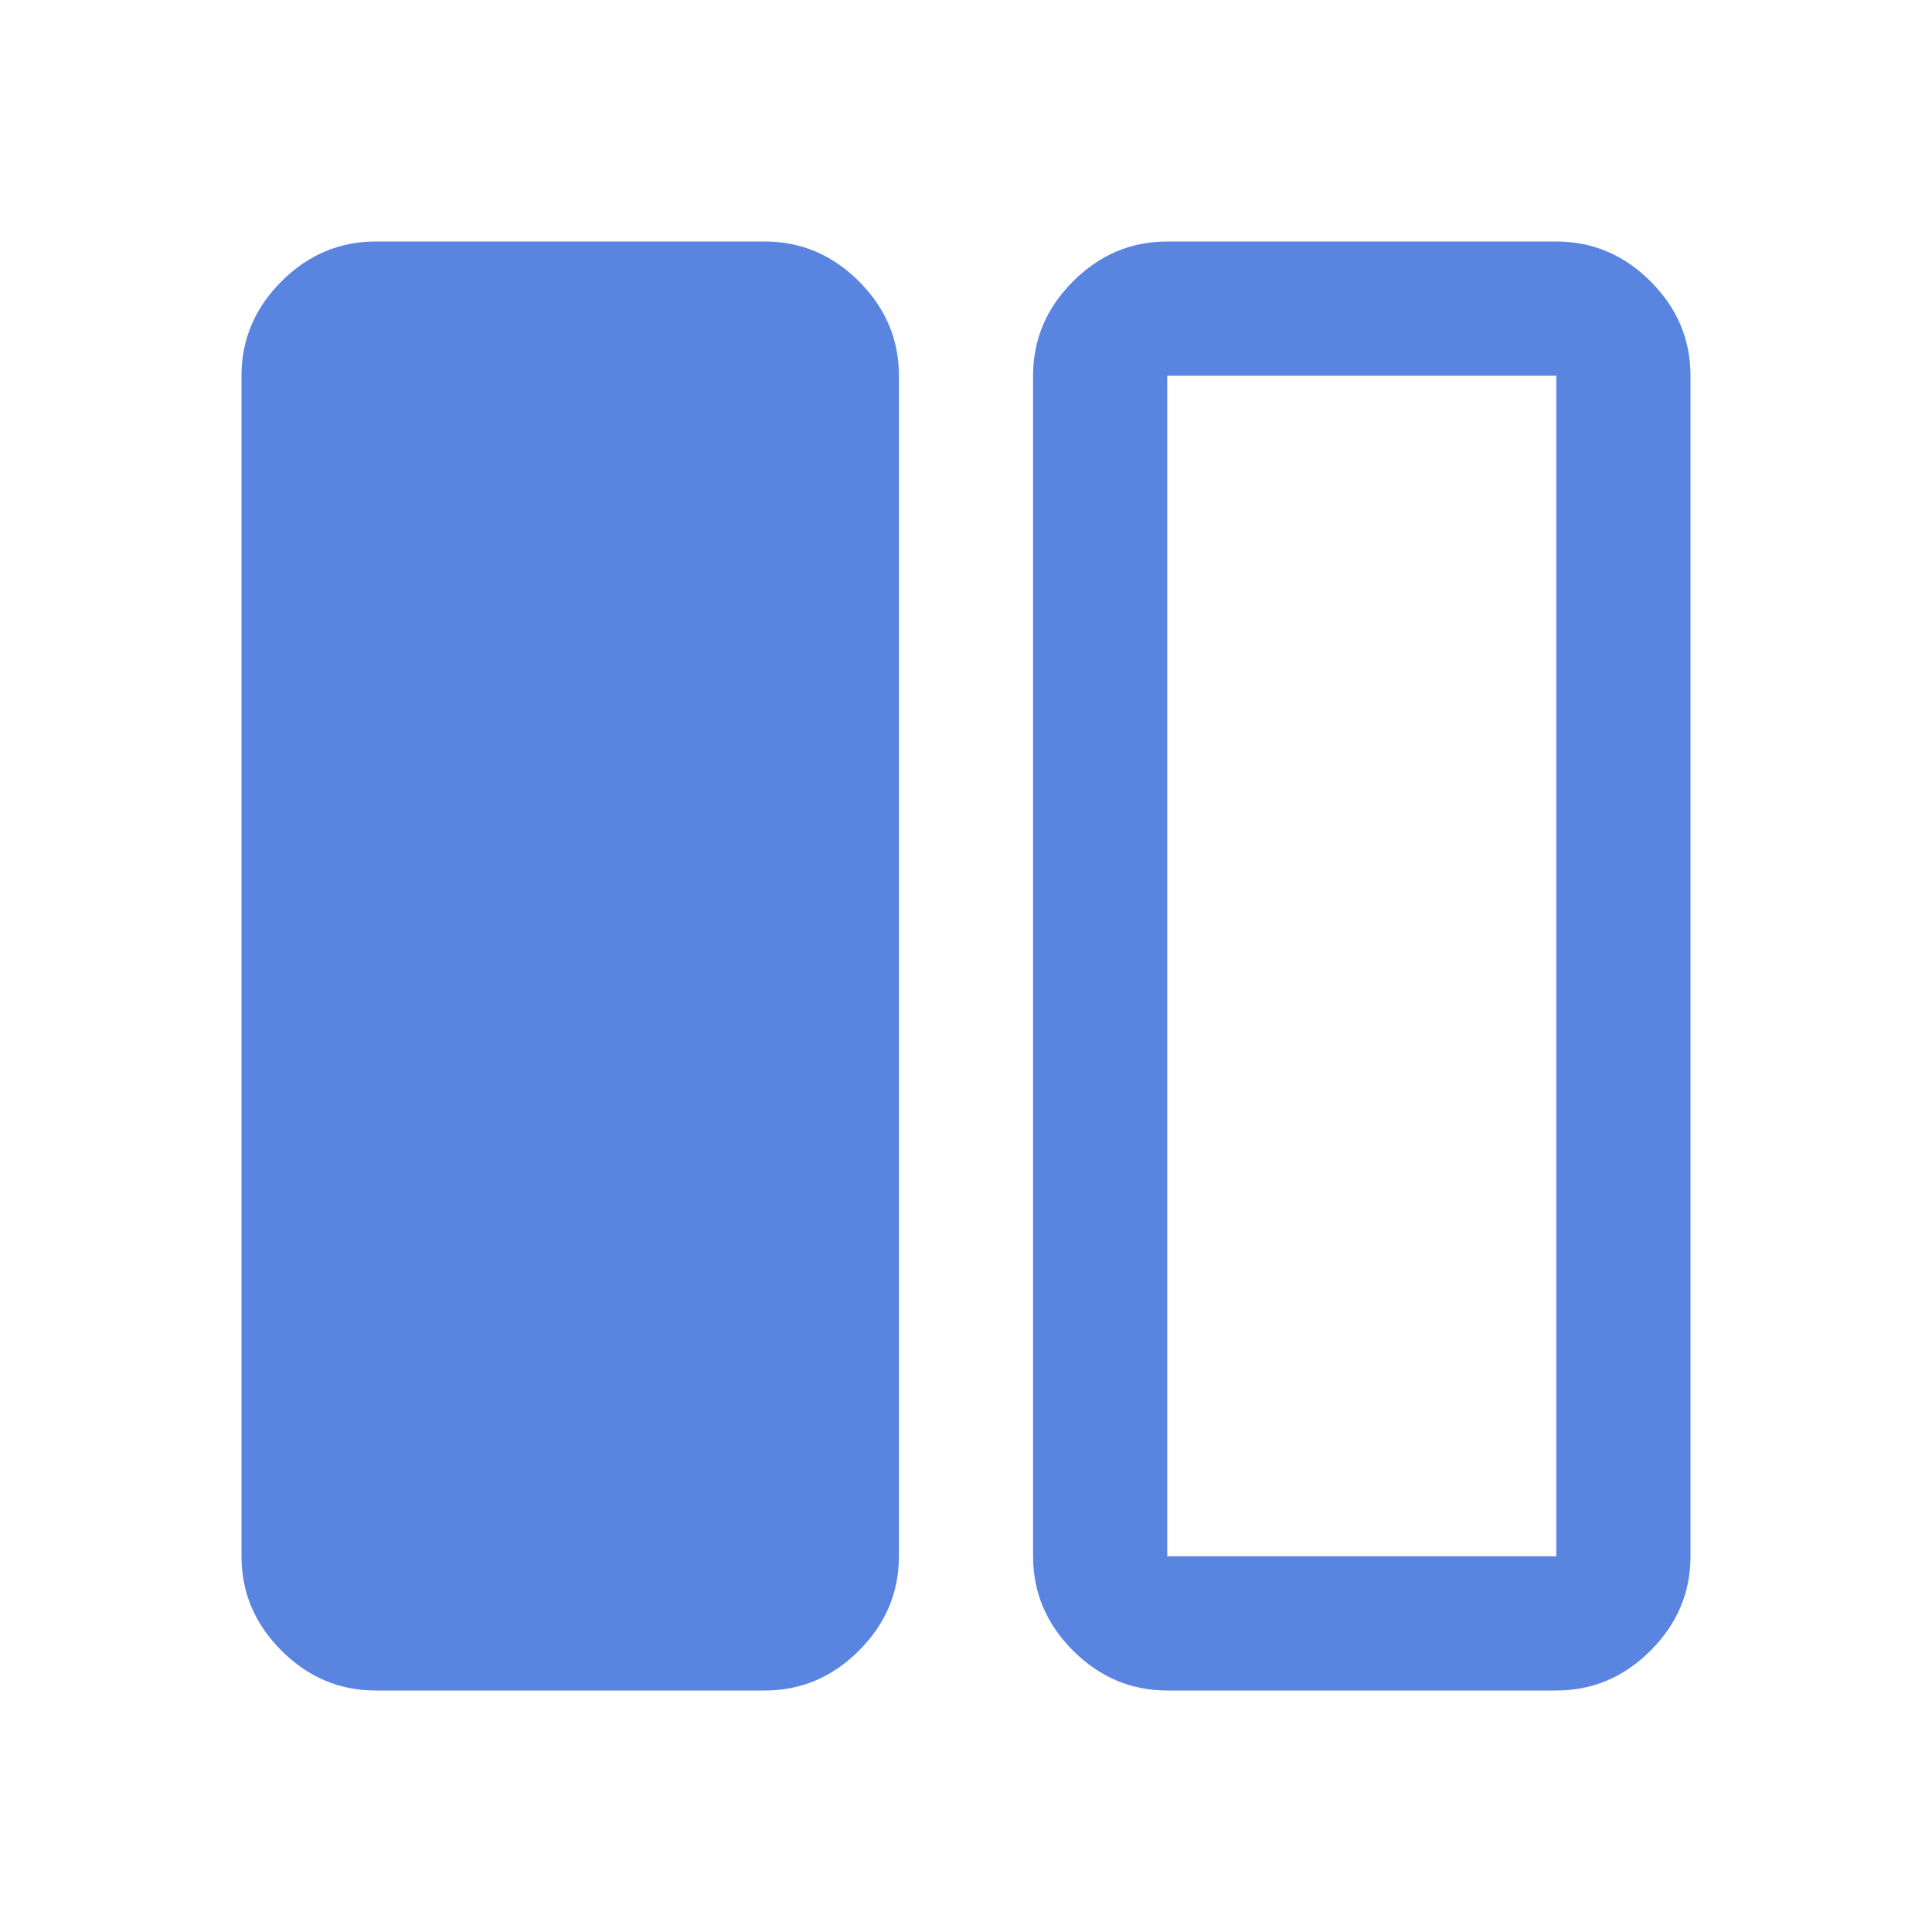
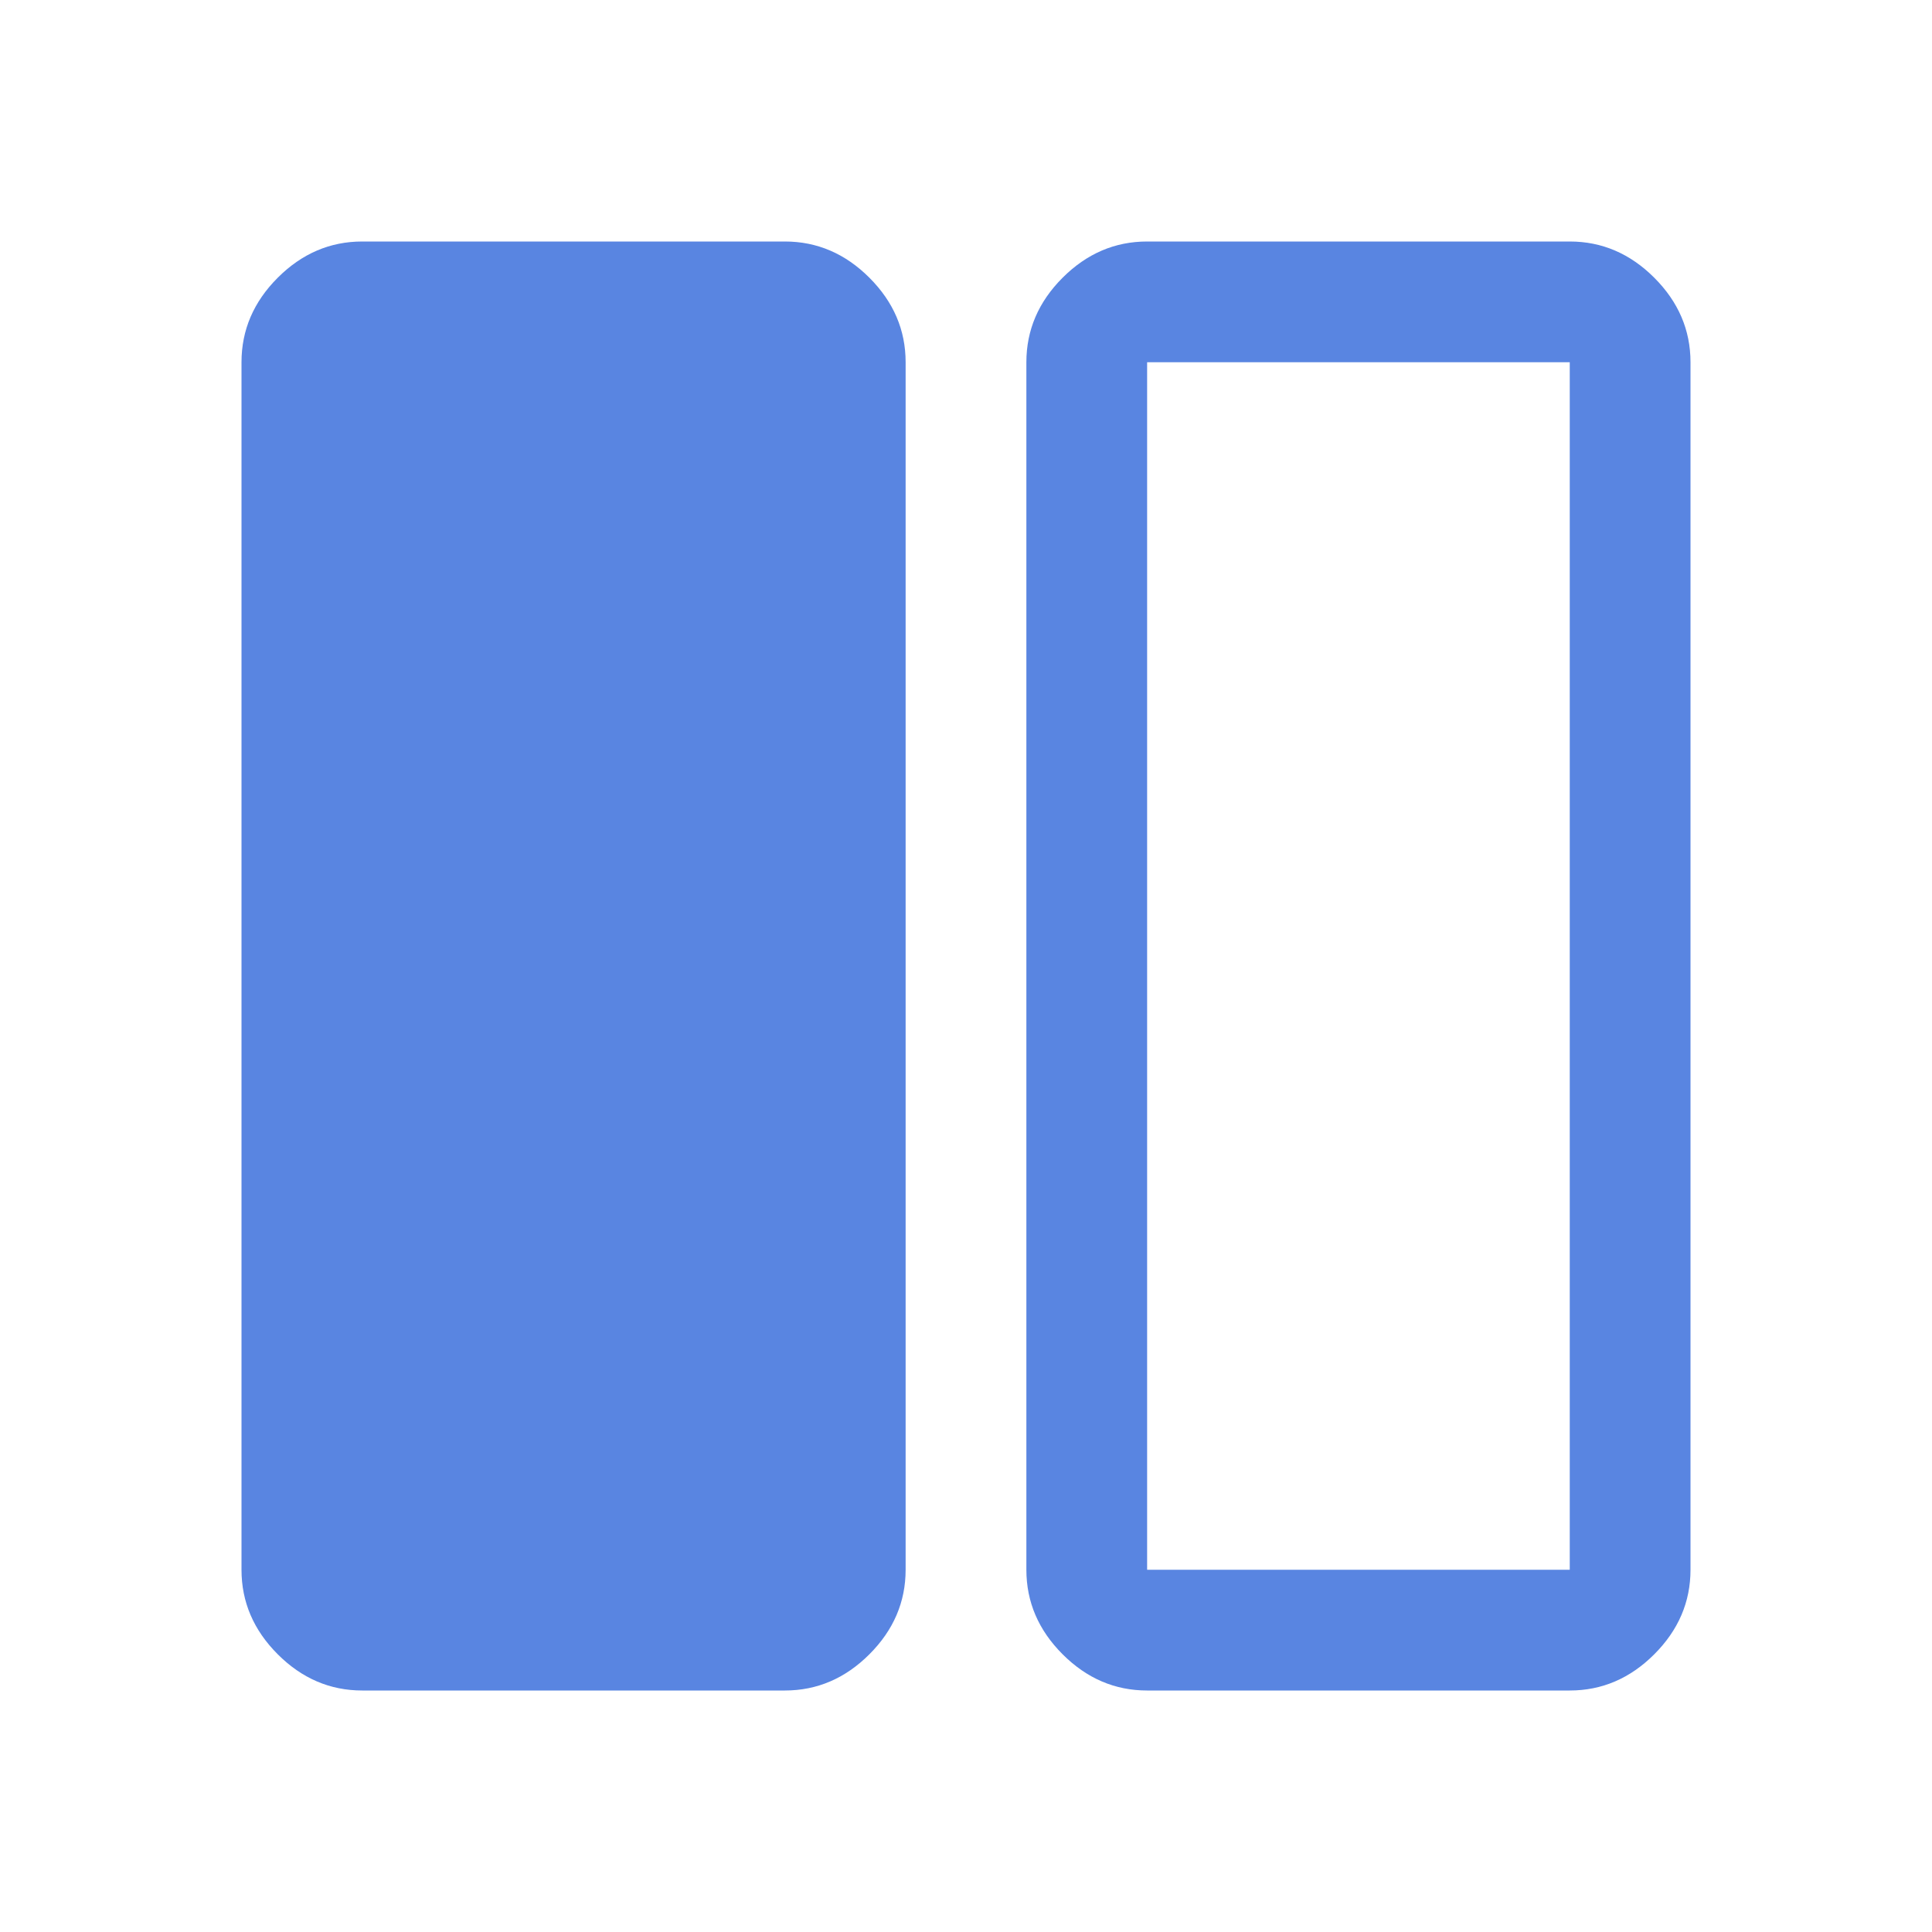
- <svg xmlns="http://www.w3.org/2000/svg" height="40px" viewBox="0 -960 960 960" width="40px" fill="#5985E1">
-   <path d="M186.67-120q-27 0-46.84-19.83Q120-159.67 120-186.67v-586.66q0-27 19.83-46.84Q159.67-840 186.67-840H380q27 0 46.83 19.83 19.84 19.84 19.84 46.84v586.66q0 27-19.84 46.84Q407-120 380-120H186.67ZM580-120q-27 0-46.83-19.83-19.84-19.84-19.84-46.84v-586.66q0-27 19.84-46.84Q553-840 580-840h193.33q27 0 46.84 19.83Q840-800.33 840-773.33v586.66q0 27-19.83 46.84Q800.33-120 773.33-120H580Zm193.33-653.33H580v586.66h193.33v-586.66Z" />
+ <svg xmlns="http://www.w3.org/2000/svg" height="48px" viewBox="0 -960 960 960" width="48px" fill="#5985E1">
+   <path d="M180-120q-24 0-42-18t-18-42v-600q0-24 18-42t42-18h210q24 0 42 18t18 42v600q0 24-18 42t-42 18H180Zm390 0q-24 0-42-18t-18-42v-600q0-24 18-42t42-18h210q24 0 42 18t18 42v600q0 24-18 42t-42 18H570Zm210-660H570v600h210v-600Z" />
</svg>
